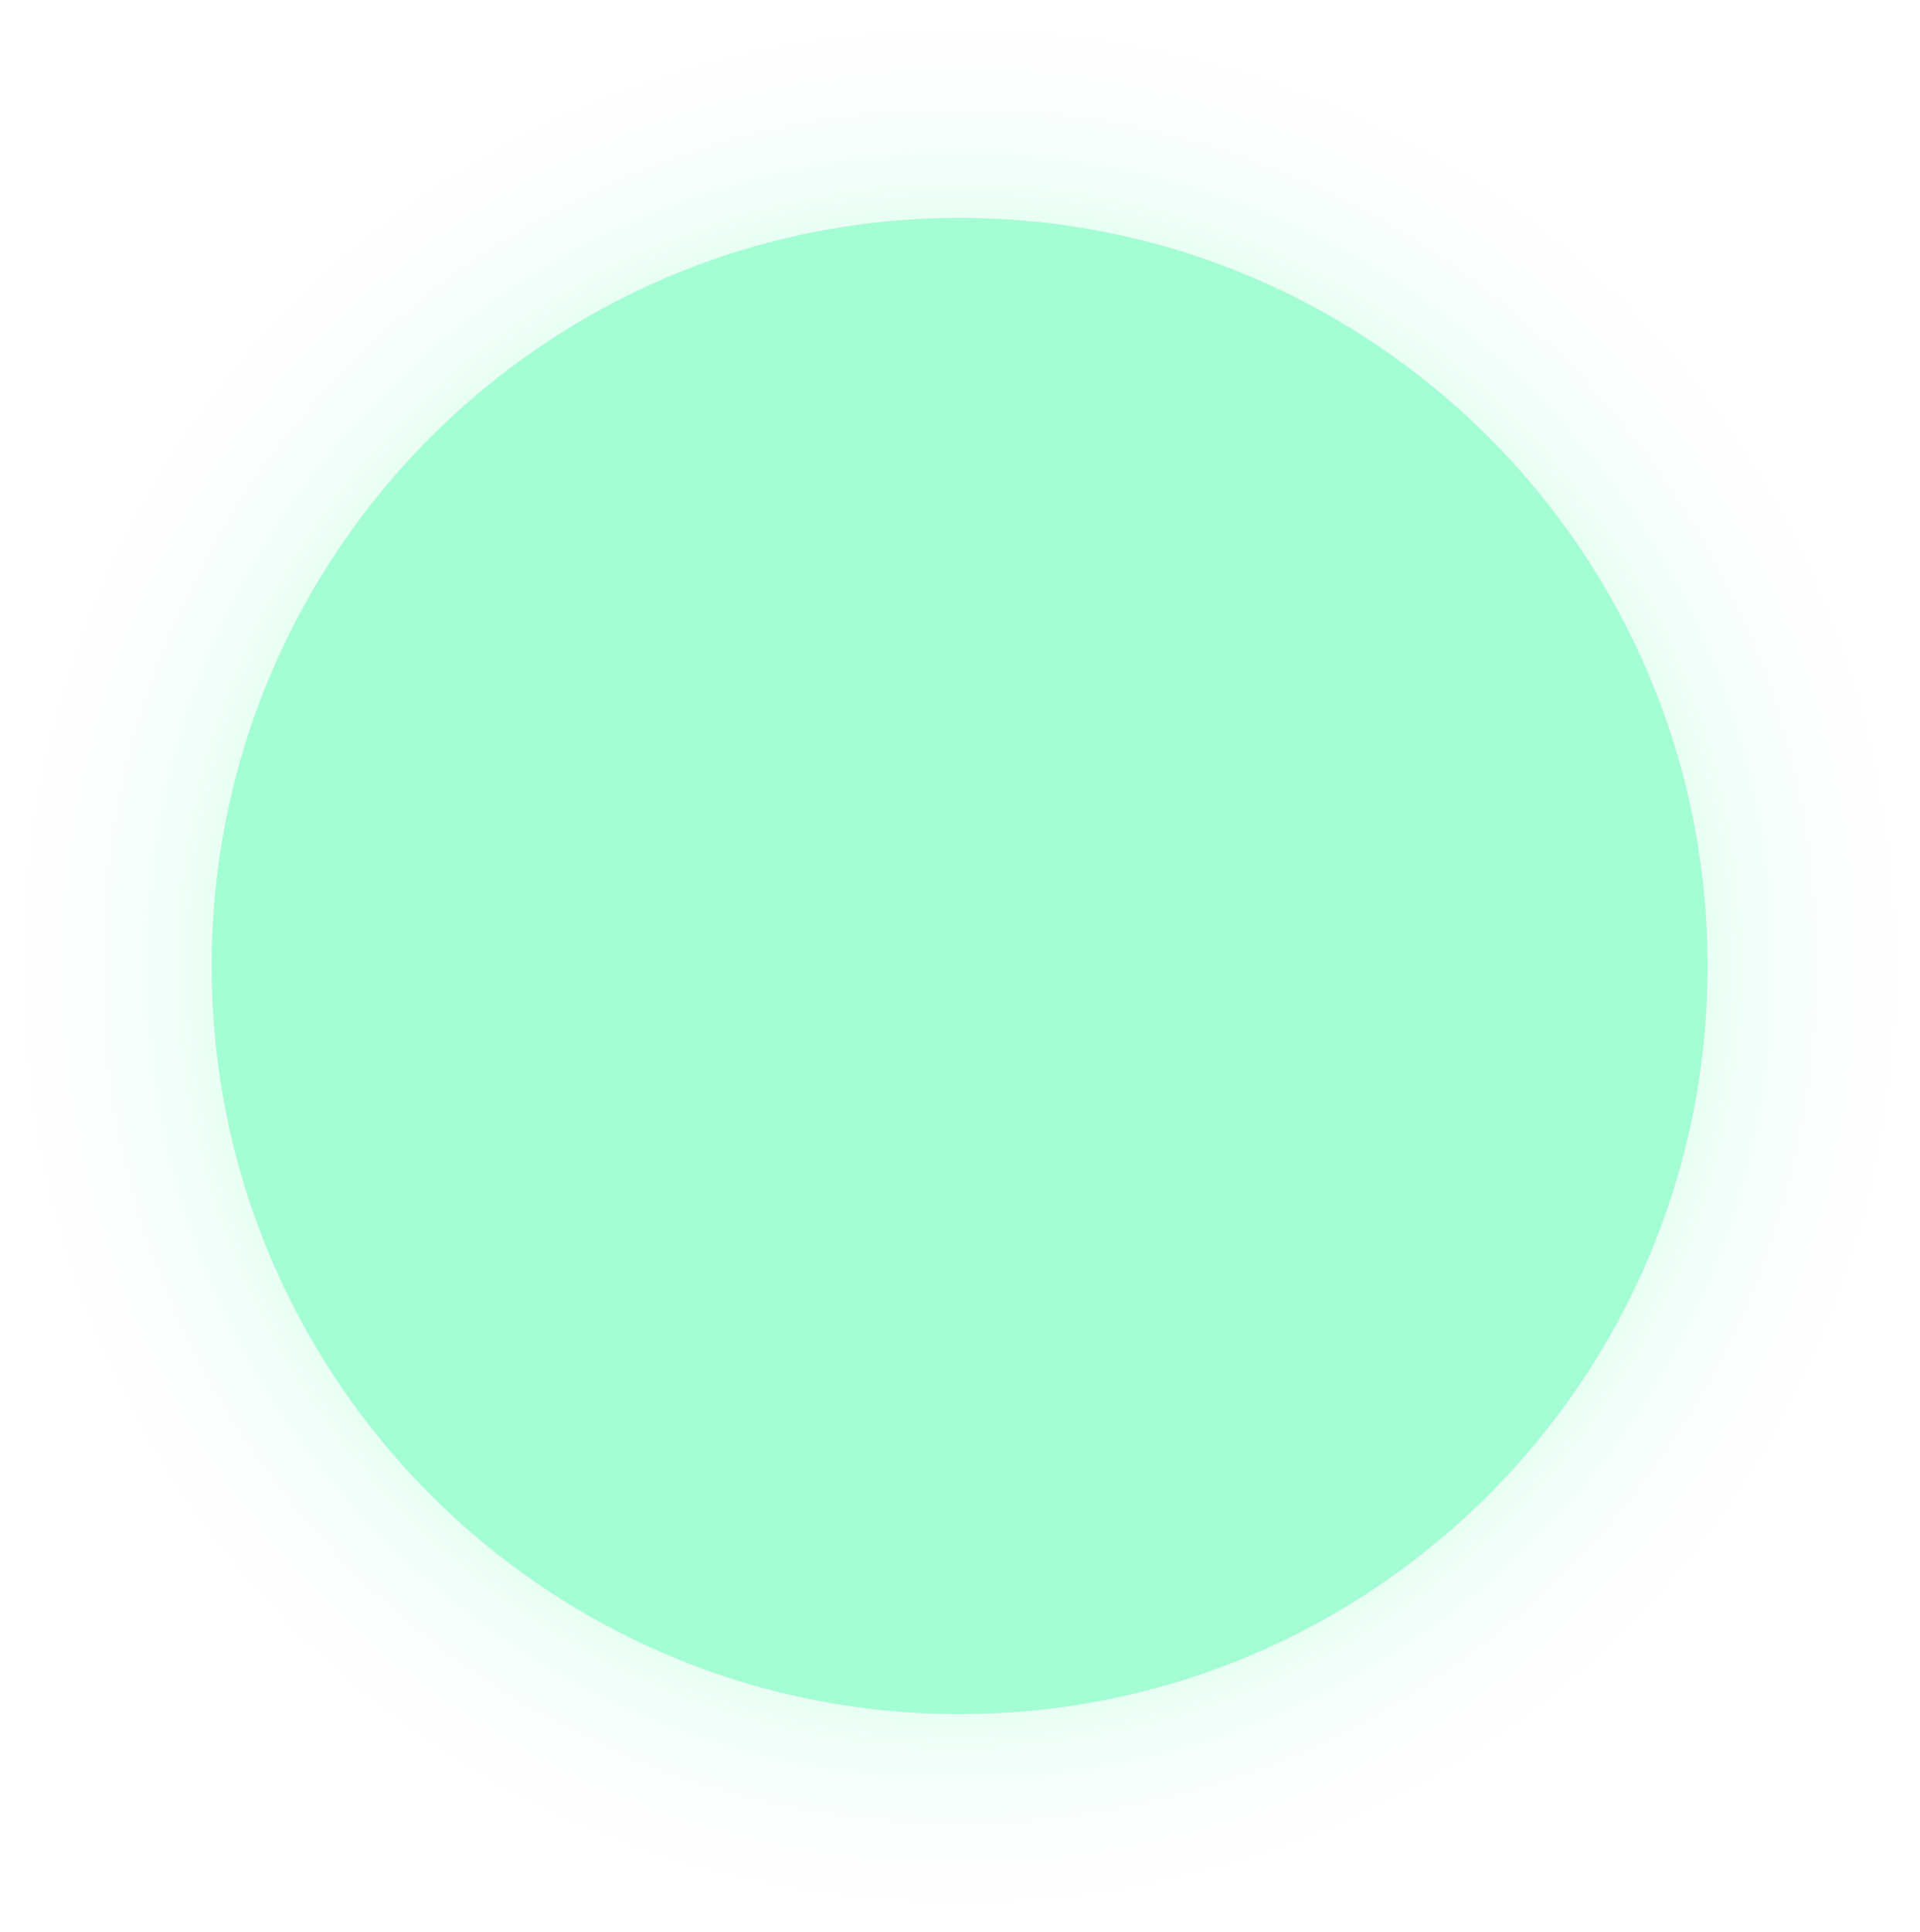
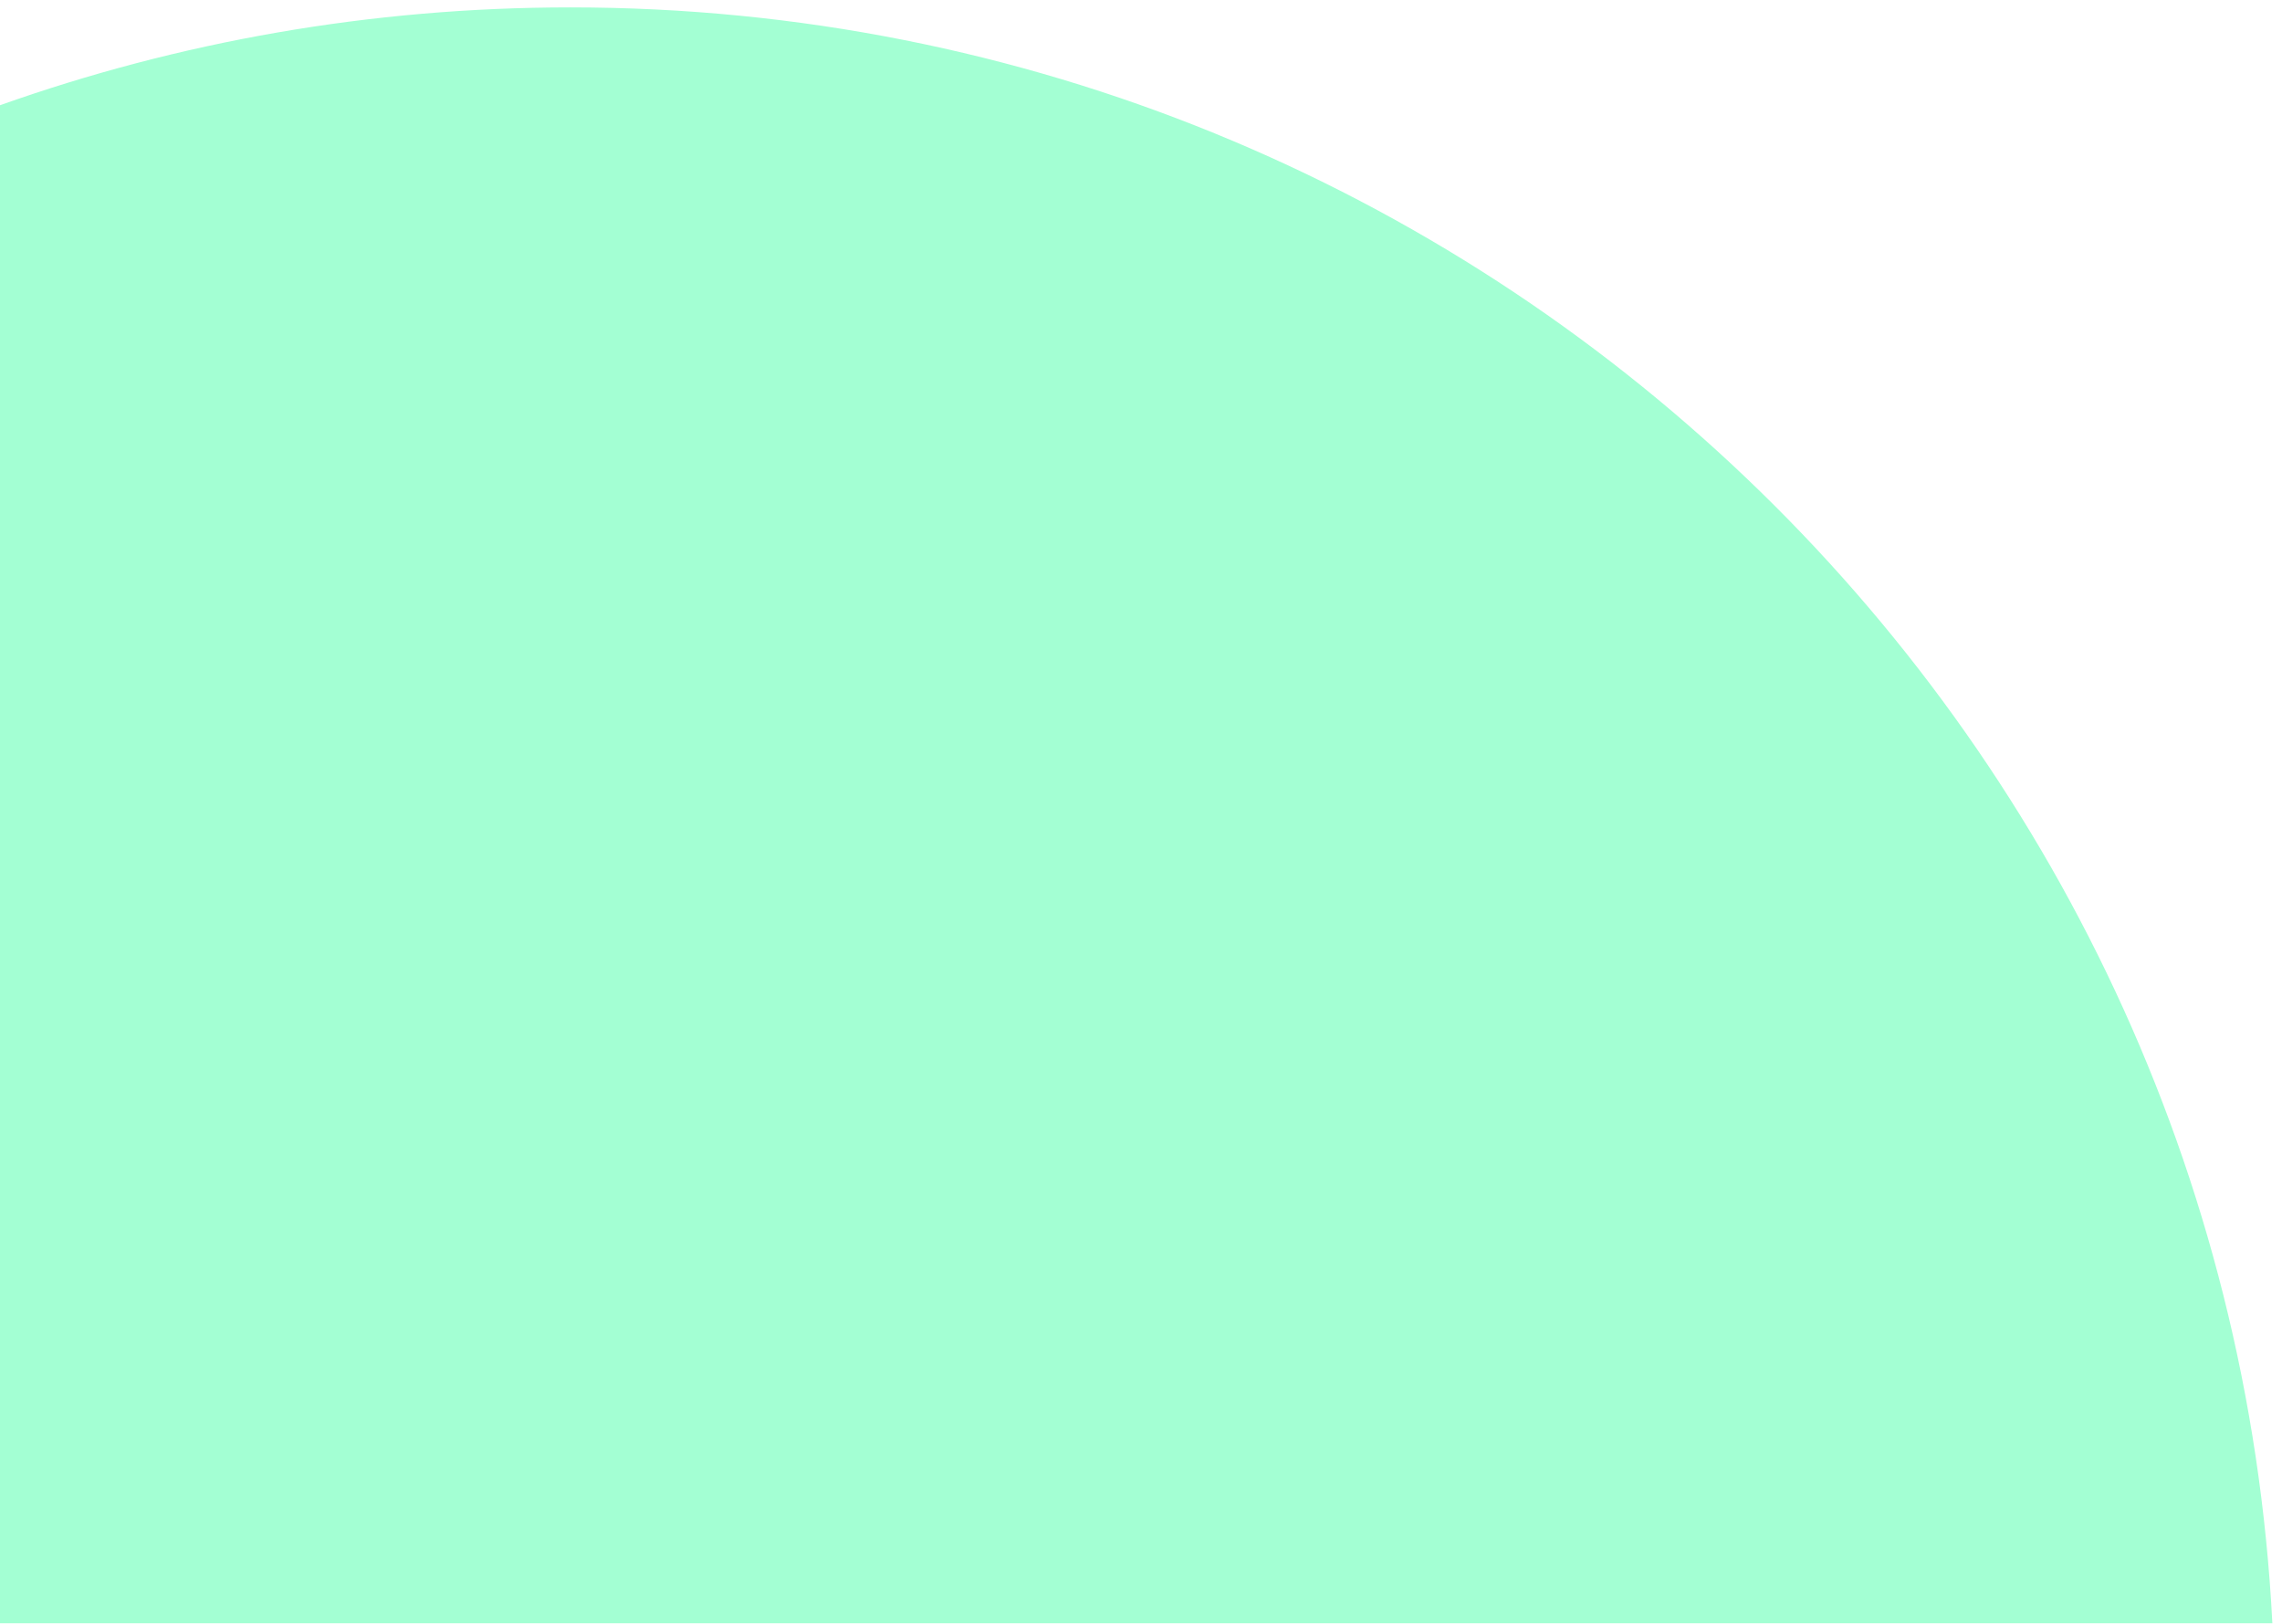
- <svg xmlns="http://www.w3.org/2000/svg" width="164" height="165" viewBox="0 0 164 165" fill="none">
-   <g filter="url(#filter0_d)">
-     <circle cx="81.972" cy="82.5" r="63.892" fill="#A3FFD3" />
-   </g>
-   <defs>
-     <filter id="filter0_d" x="0.079" y="0.608" width="163.785" height="163.785" filterUnits="userSpaceOnUse" color-interpolation-filters="sRGB">
-       <feFlood flood-opacity="0" result="BackgroundImageFix" />
-       <feColorMatrix in="SourceAlpha" type="matrix" values="0 0 0 0 0 0 0 0 0 0 0 0 0 0 0 0 0 0 127 0" />
-       <feOffset />
-       <feGaussianBlur stdDeviation="9" />
-       <feColorMatrix type="matrix" values="0 0 0 0 0.639 0 0 0 0 1 0 0 0 0 0.827 0 0 0 0.5 0" />
-       <feBlend mode="normal" in2="BackgroundImageFix" result="effect1_dropShadow" />
-       <feBlend mode="normal" in="SourceGraphic" in2="effect1_dropShadow" result="shape" />
-     </filter>
-   </defs>
+ <svg xmlns="http://www.w3.org/2000/svg" width="142" height="101" viewBox="0 0 142 101" fill="none">
+   <path fill-rule="evenodd" clip-rule="evenodd" d="M141.4 101H0V6.548C11.099 2.606 23.049 0.46 35.5 0.46C92.22 0.46 138.538 44.992 141.4 101Z" fill="#A3FFD3" />
</svg>
